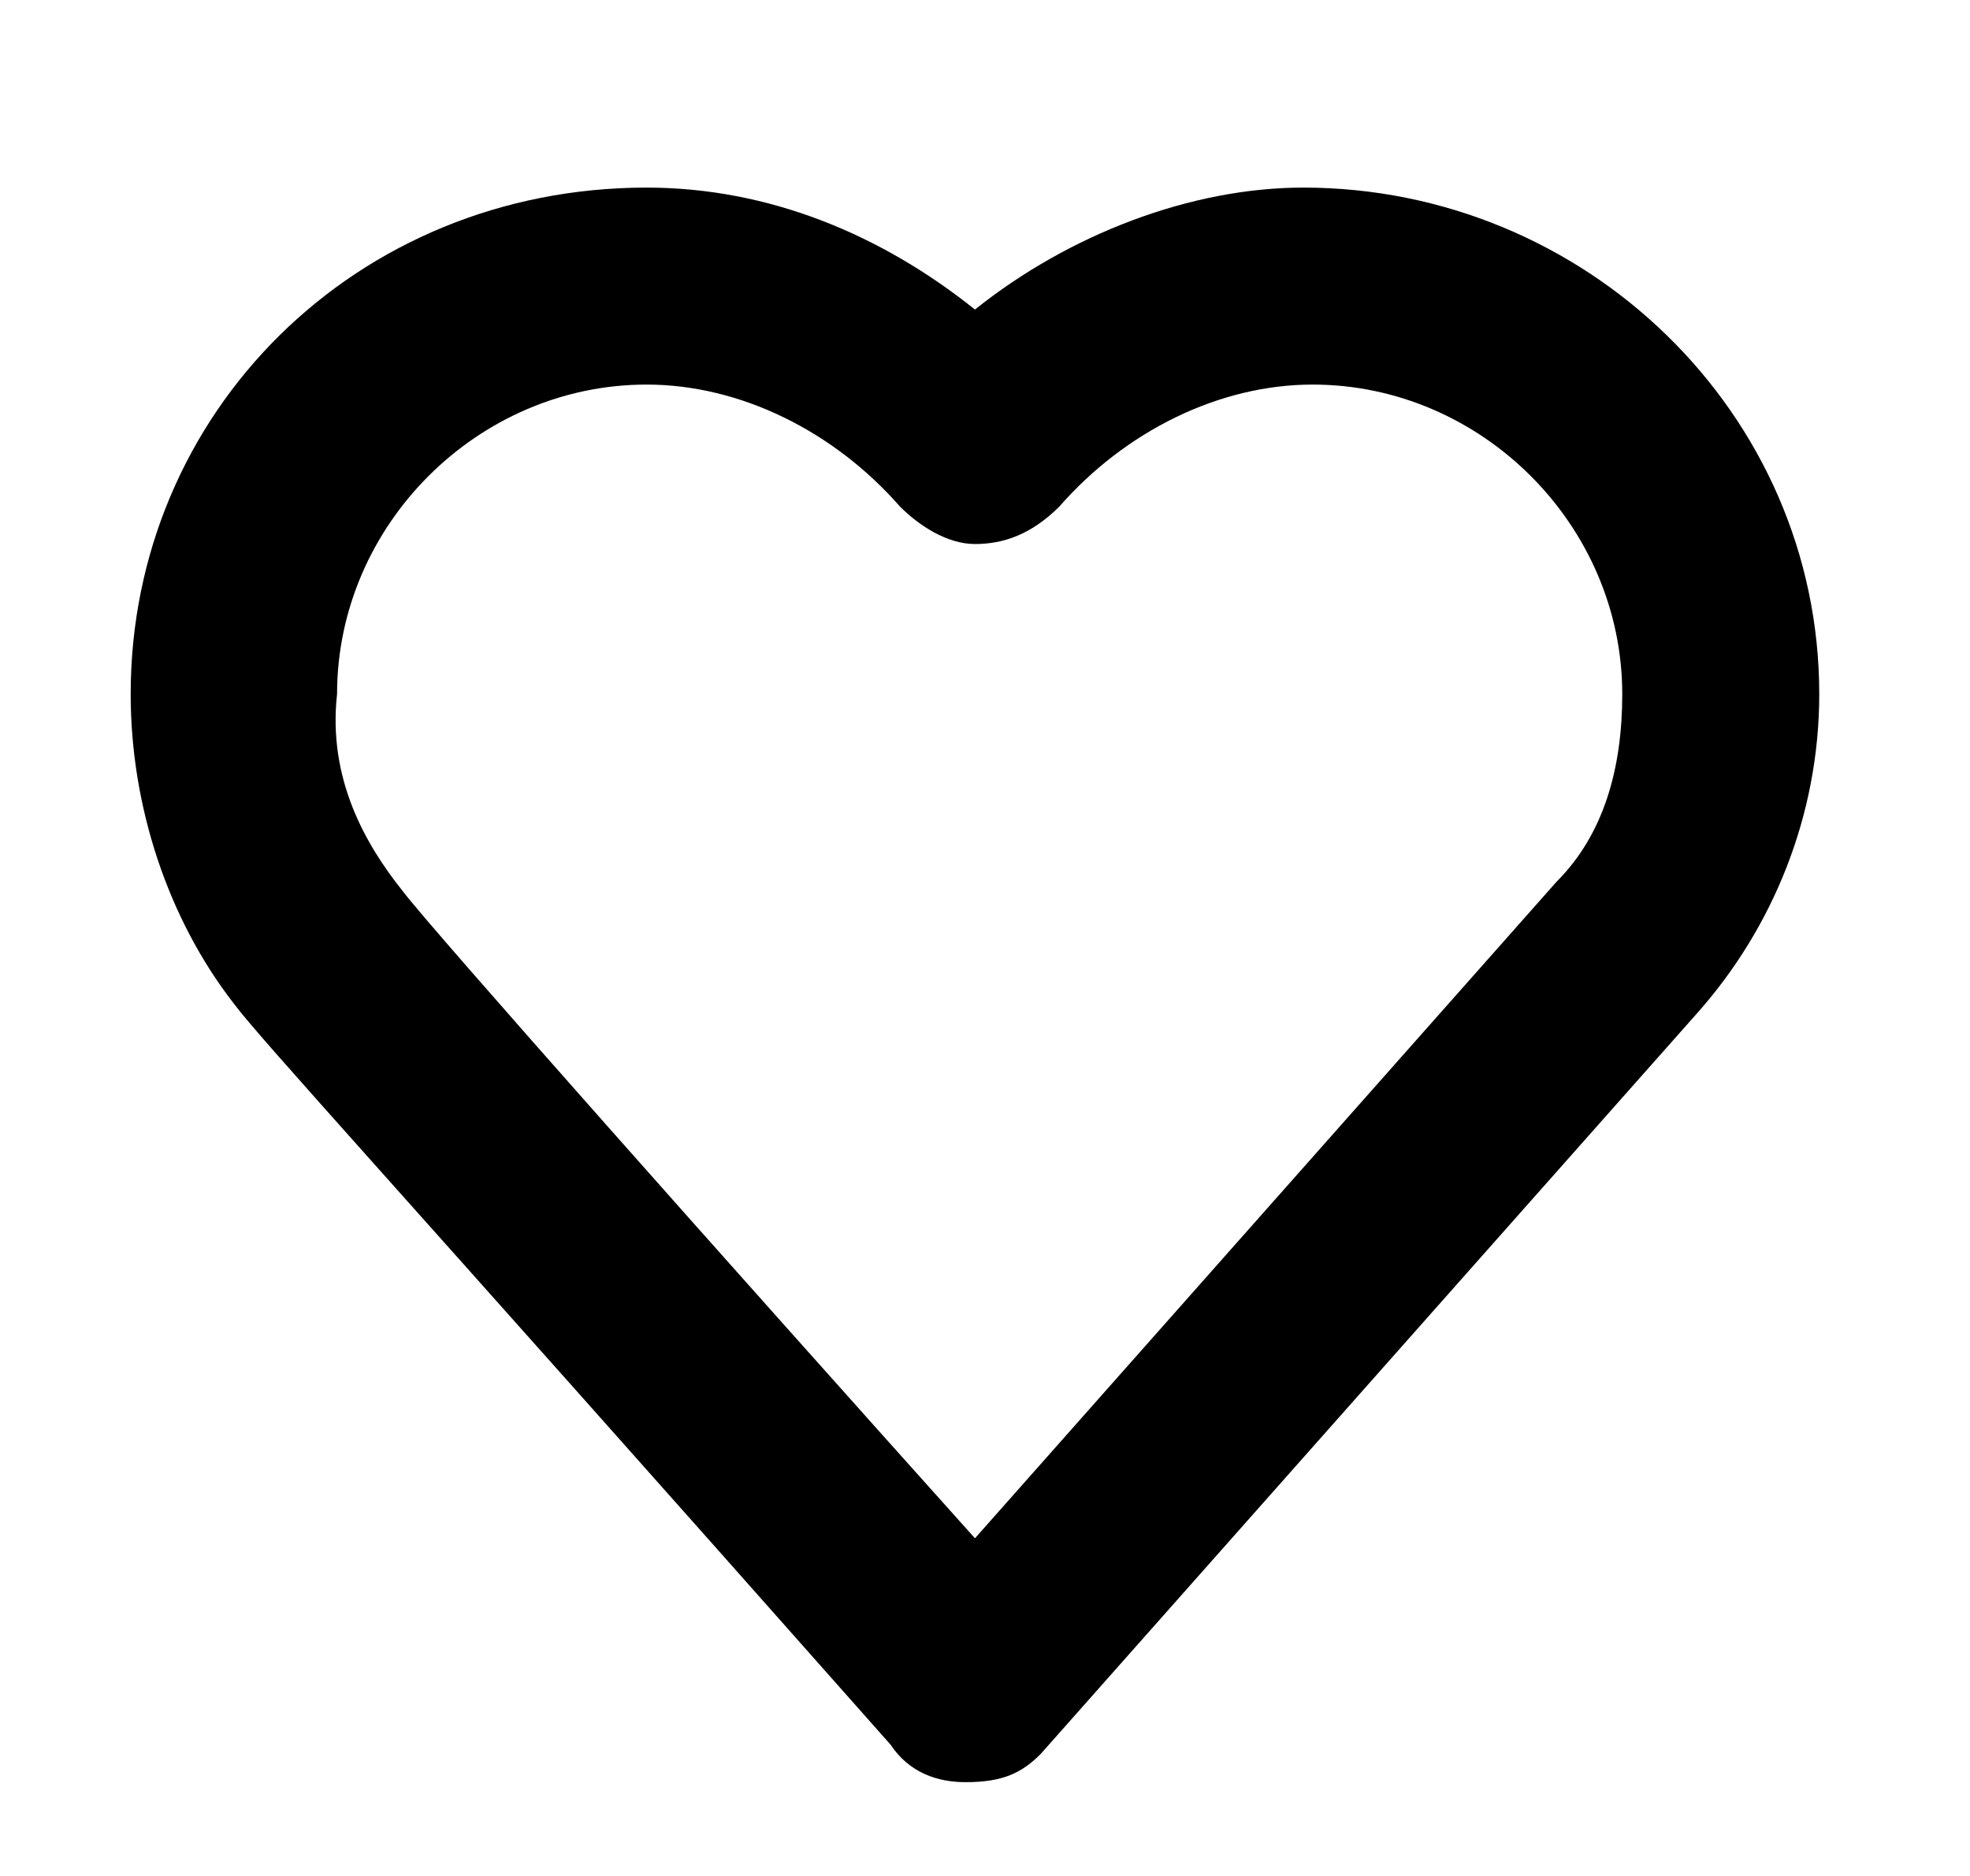
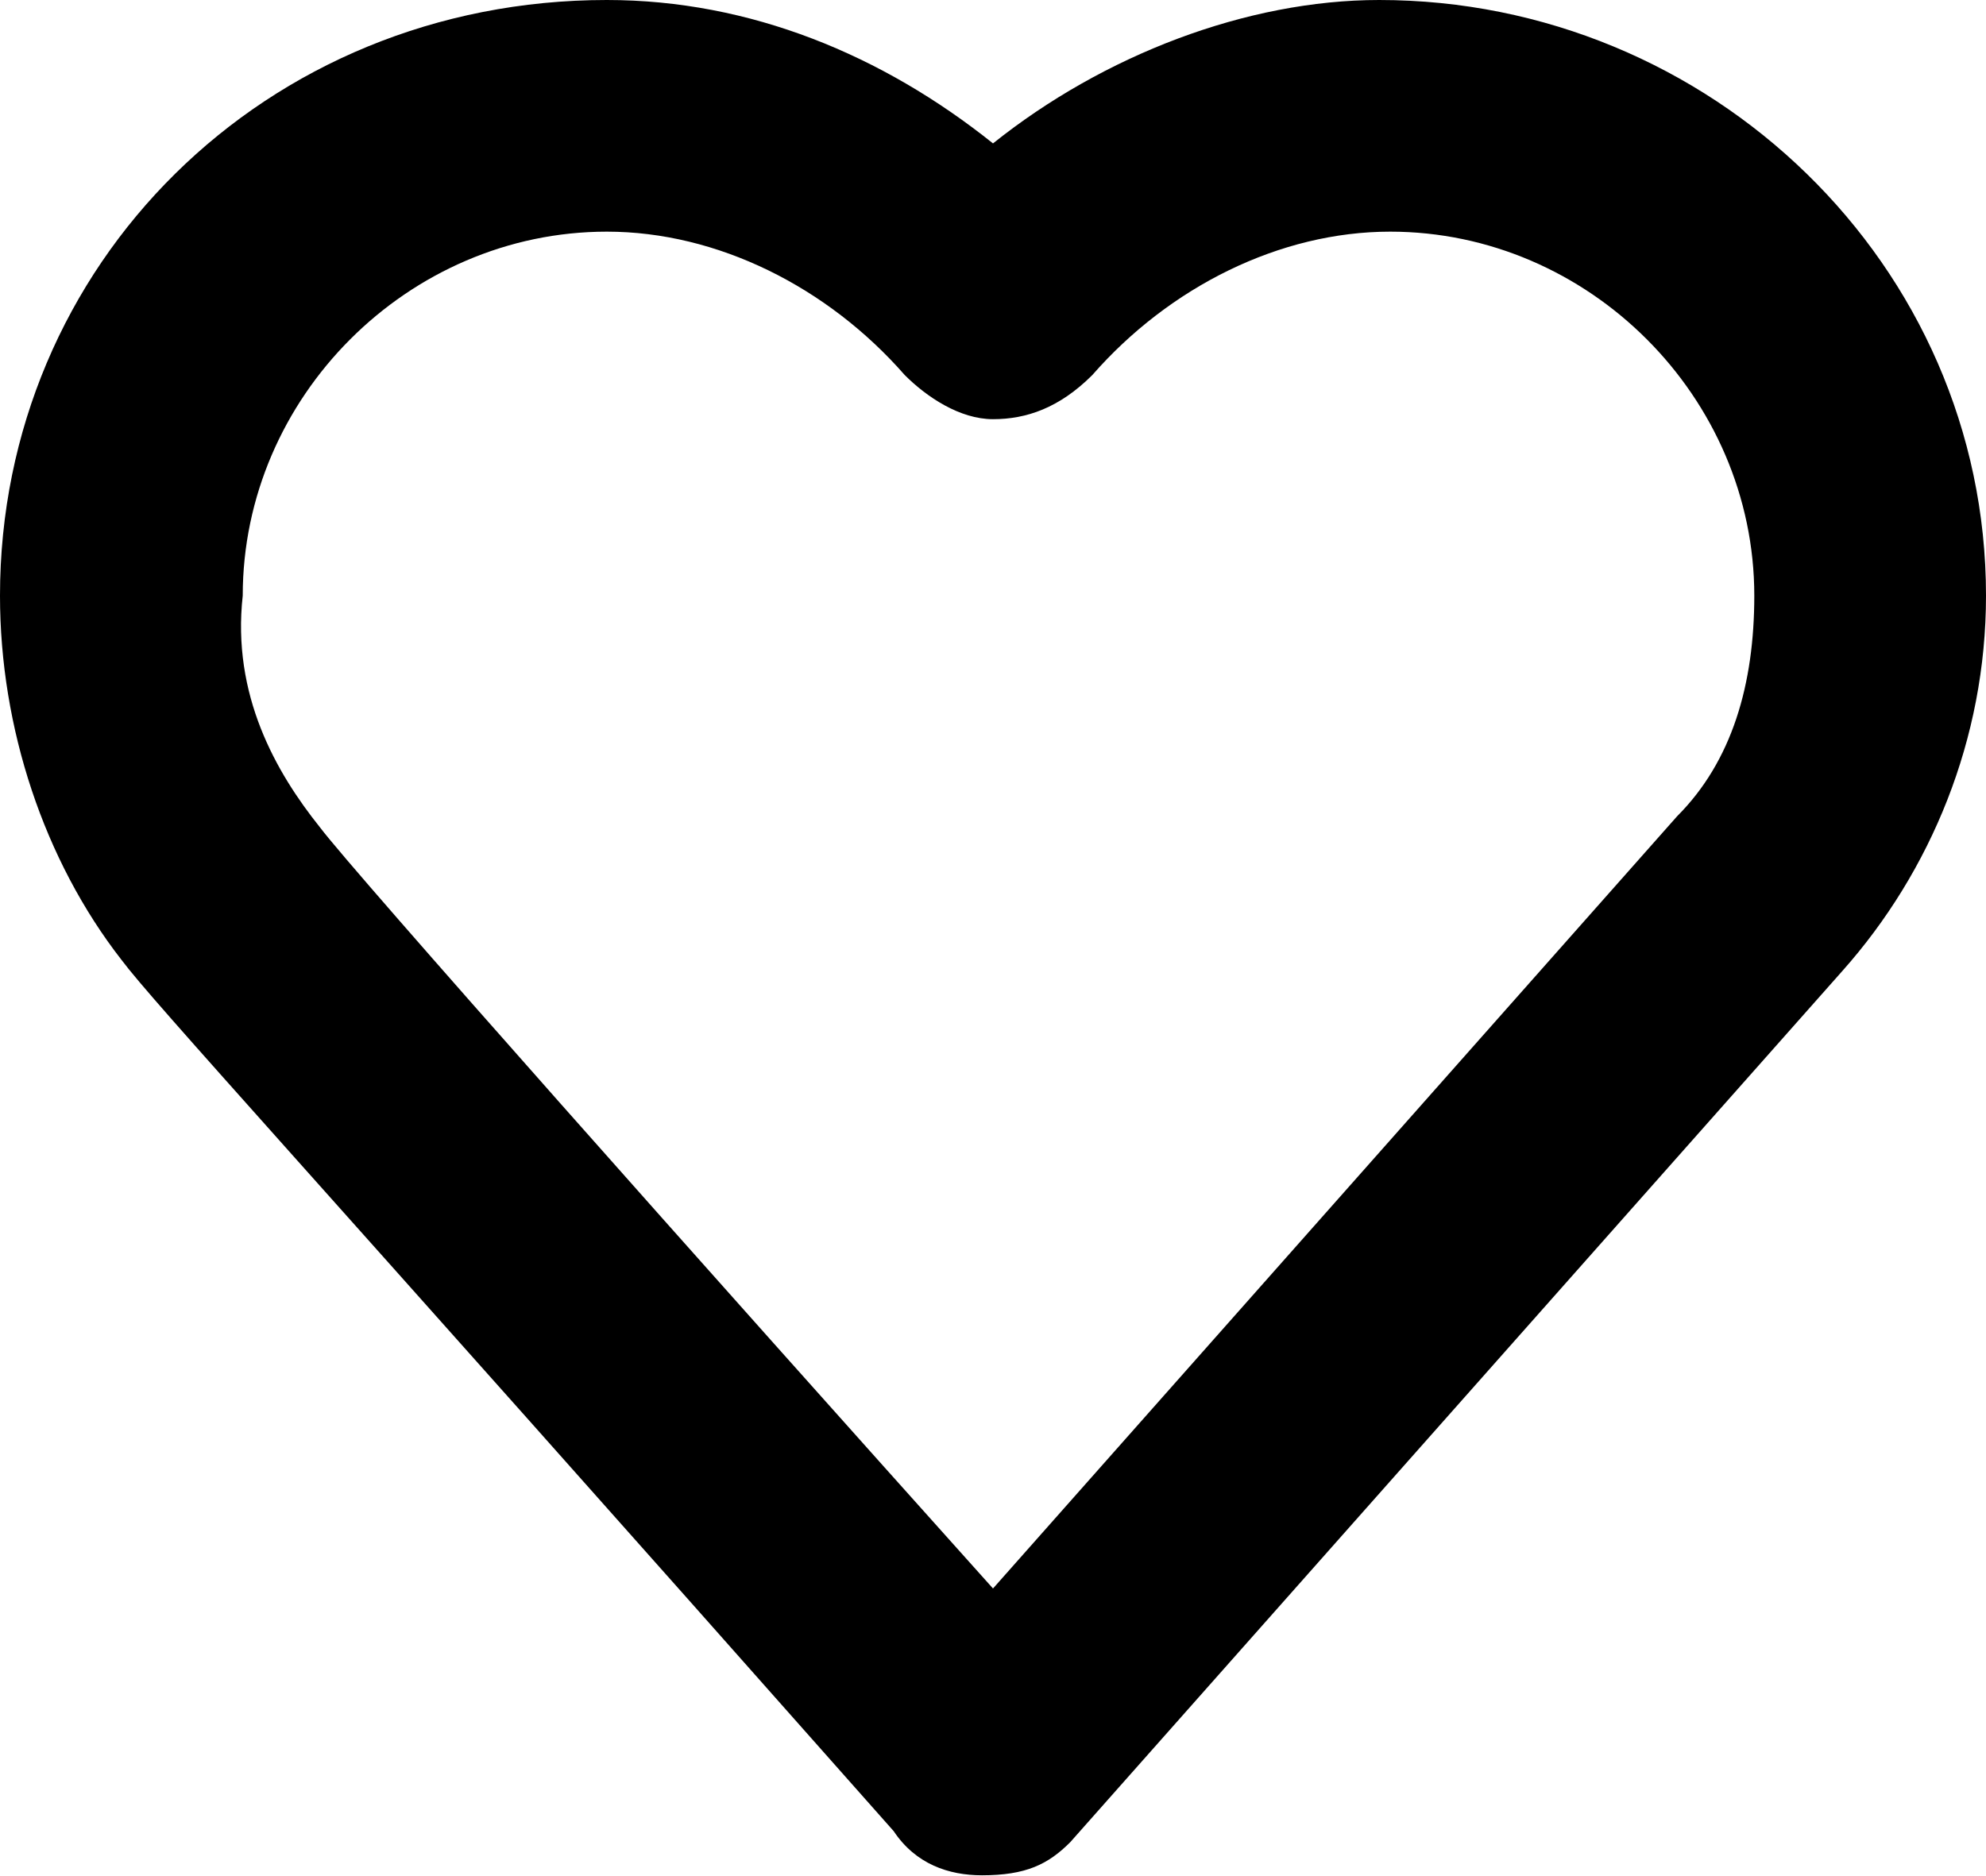
- <svg xmlns="http://www.w3.org/2000/svg" width="21" height="20" viewBox="0 0 21 20" fill="none">
-   <path d="M10.293 19C9.993 19 9.693 18.9 9.493 18.6C4.093 12.5 2.793 11.1 2.493 10.7C1.793 9.8 1.393 8.6 1.393 7.4C1.393 4.4 3.793 2 6.893 2C8.193 2 9.393 2.5 10.393 3.3C11.393 2.5 12.693 2 13.893 2C16.893 2 19.393 4.4 19.393 7.4C19.393 8.7 18.893 9.9 18.093 10.8L11.093 18.7C10.893 18.9 10.693 19 10.293 19ZM4.293 9.5C4.593 9.9 7.793 13.5 10.393 16.4L16.593 9.4C17.093 8.9 17.293 8.2 17.293 7.4C17.293 5.6 15.793 4.1 13.993 4.1C12.993 4.1 11.993 4.6 11.293 5.4C10.993 5.7 10.693 5.8 10.393 5.8C10.093 5.8 9.793 5.6 9.593 5.4C8.893 4.6 7.893 4.1 6.893 4.1C5.093 4.1 3.593 5.6 3.593 7.4C3.493 8.3 3.893 9 4.293 9.5C4.193 9.5 4.193 9.5 4.293 9.5Z" fill="black" />
+ <svg xmlns="http://www.w3.org/2000/svg" width="18" height="17" viewBox="0 0 18 17" fill="none">
+   <path d="M8.9 17C8.6 17 8.3 16.9 8.1 16.6C2.7 10.5 1.4 9.1 1.1 8.7C0.4 7.8 0 6.6 0 5.4C0 2.4 2.4 0 5.5 0C6.8 0 8 0.5 9 1.3C10 0.5 11.3 0 12.5 0C15.5 0 18 2.4 18 5.4C18 6.7 17.5 7.9 16.7 8.8L9.7 16.7C9.5 16.9 9.3 17 8.9 17ZM2.9 7.5C3.2 7.9 6.4 11.5 9 14.4L15.2 7.4C15.7 6.9 15.9 6.2 15.9 5.4C15.9 3.6 14.4 2.1 12.6 2.1C11.6 2.1 10.6 2.6 9.9 3.4C9.6 3.7 9.3 3.8 9 3.8C8.7 3.8 8.4 3.6 8.2 3.4C7.5 2.6 6.5 2.1 5.5 2.1C3.7 2.1 2.2 3.6 2.2 5.4C2.1 6.3 2.5 7 2.9 7.5C2.8 7.5 2.8 7.5 2.9 7.5Z" fill="black" />
</svg>
